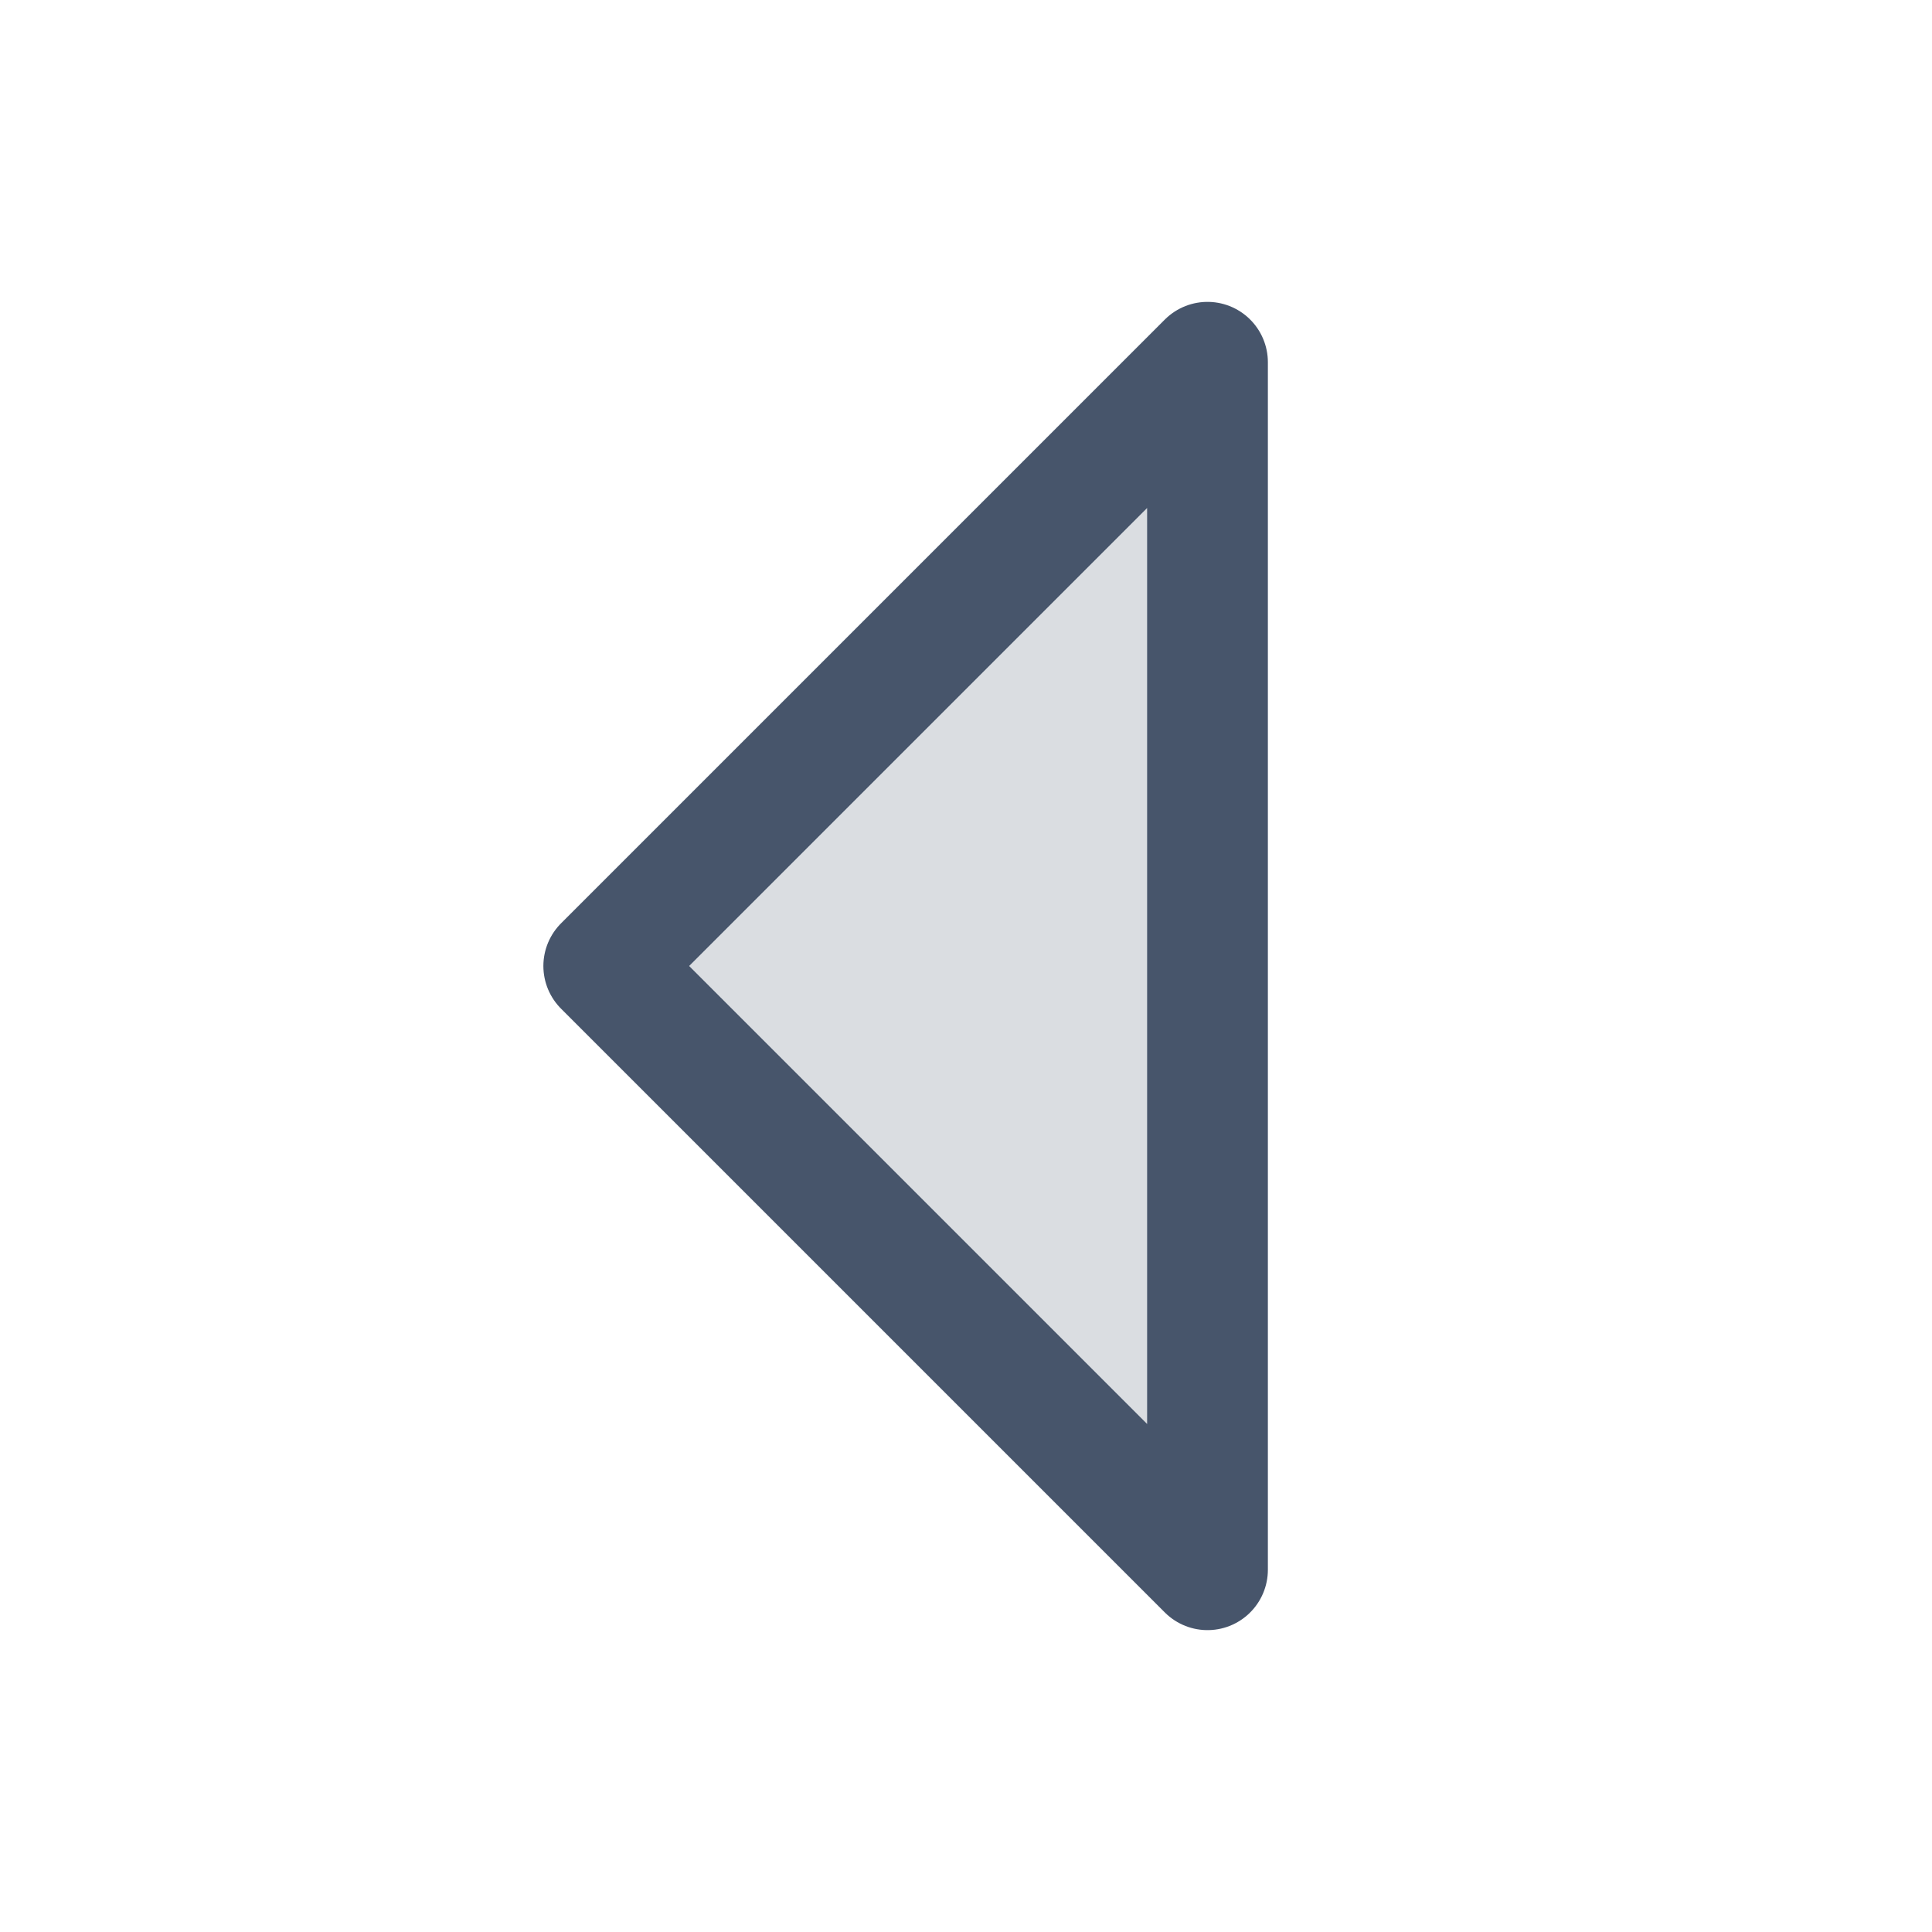
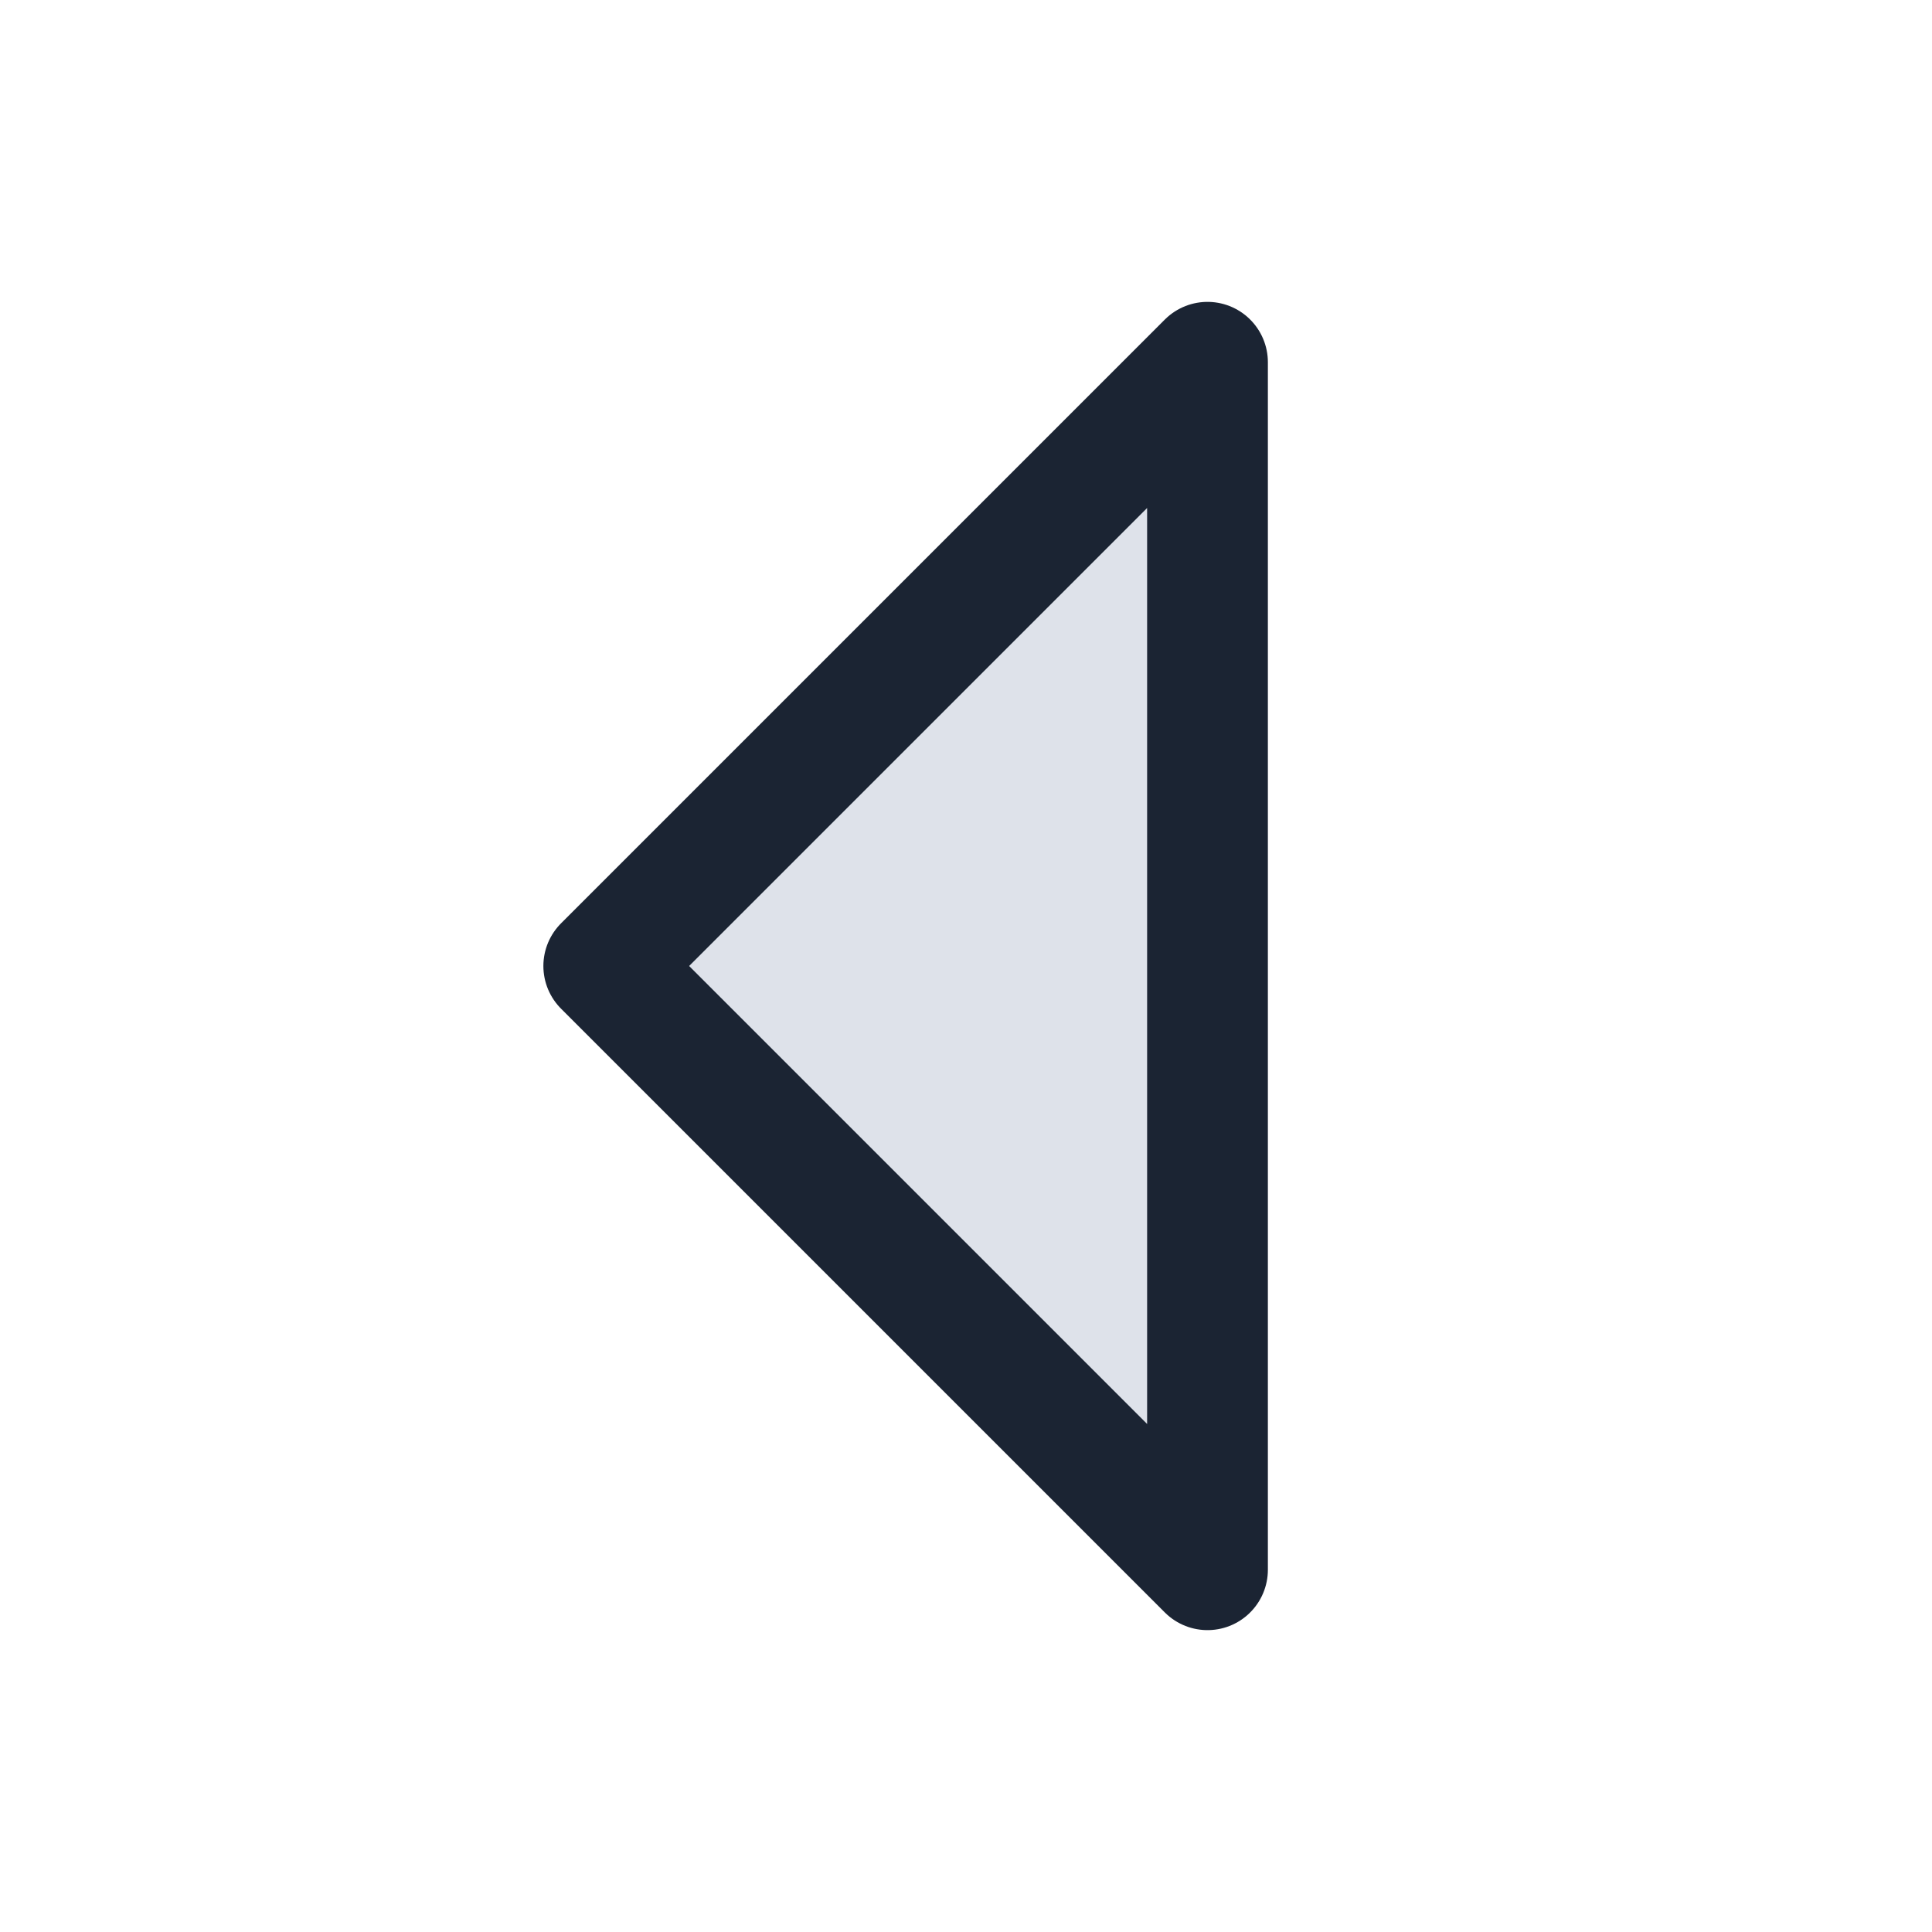
<svg xmlns="http://www.w3.org/2000/svg" viewBox="0 0 256 256">
  <rect width="256" height="256" fill="none" />
-   <polygon points="160 208 80 128 160 48 160 208" fill="#47556B" opacity="0.2" />
-   <polygon points="160 208 80 128 160 48 160 208" fill="none" stroke="#47556B" stroke-linecap="round" stroke-linejoin="round" stroke-width="16" />
+   <polygon points="160 208 80 128 160 48 160 208" fill="#5B7094" opacity="0.2" />
+   <polygon points="160 208 80 128 160 48 160 208" fill="none" stroke="#1B2433" stroke-linecap="round" stroke-linejoin="round" stroke-width="16" />
</svg>
